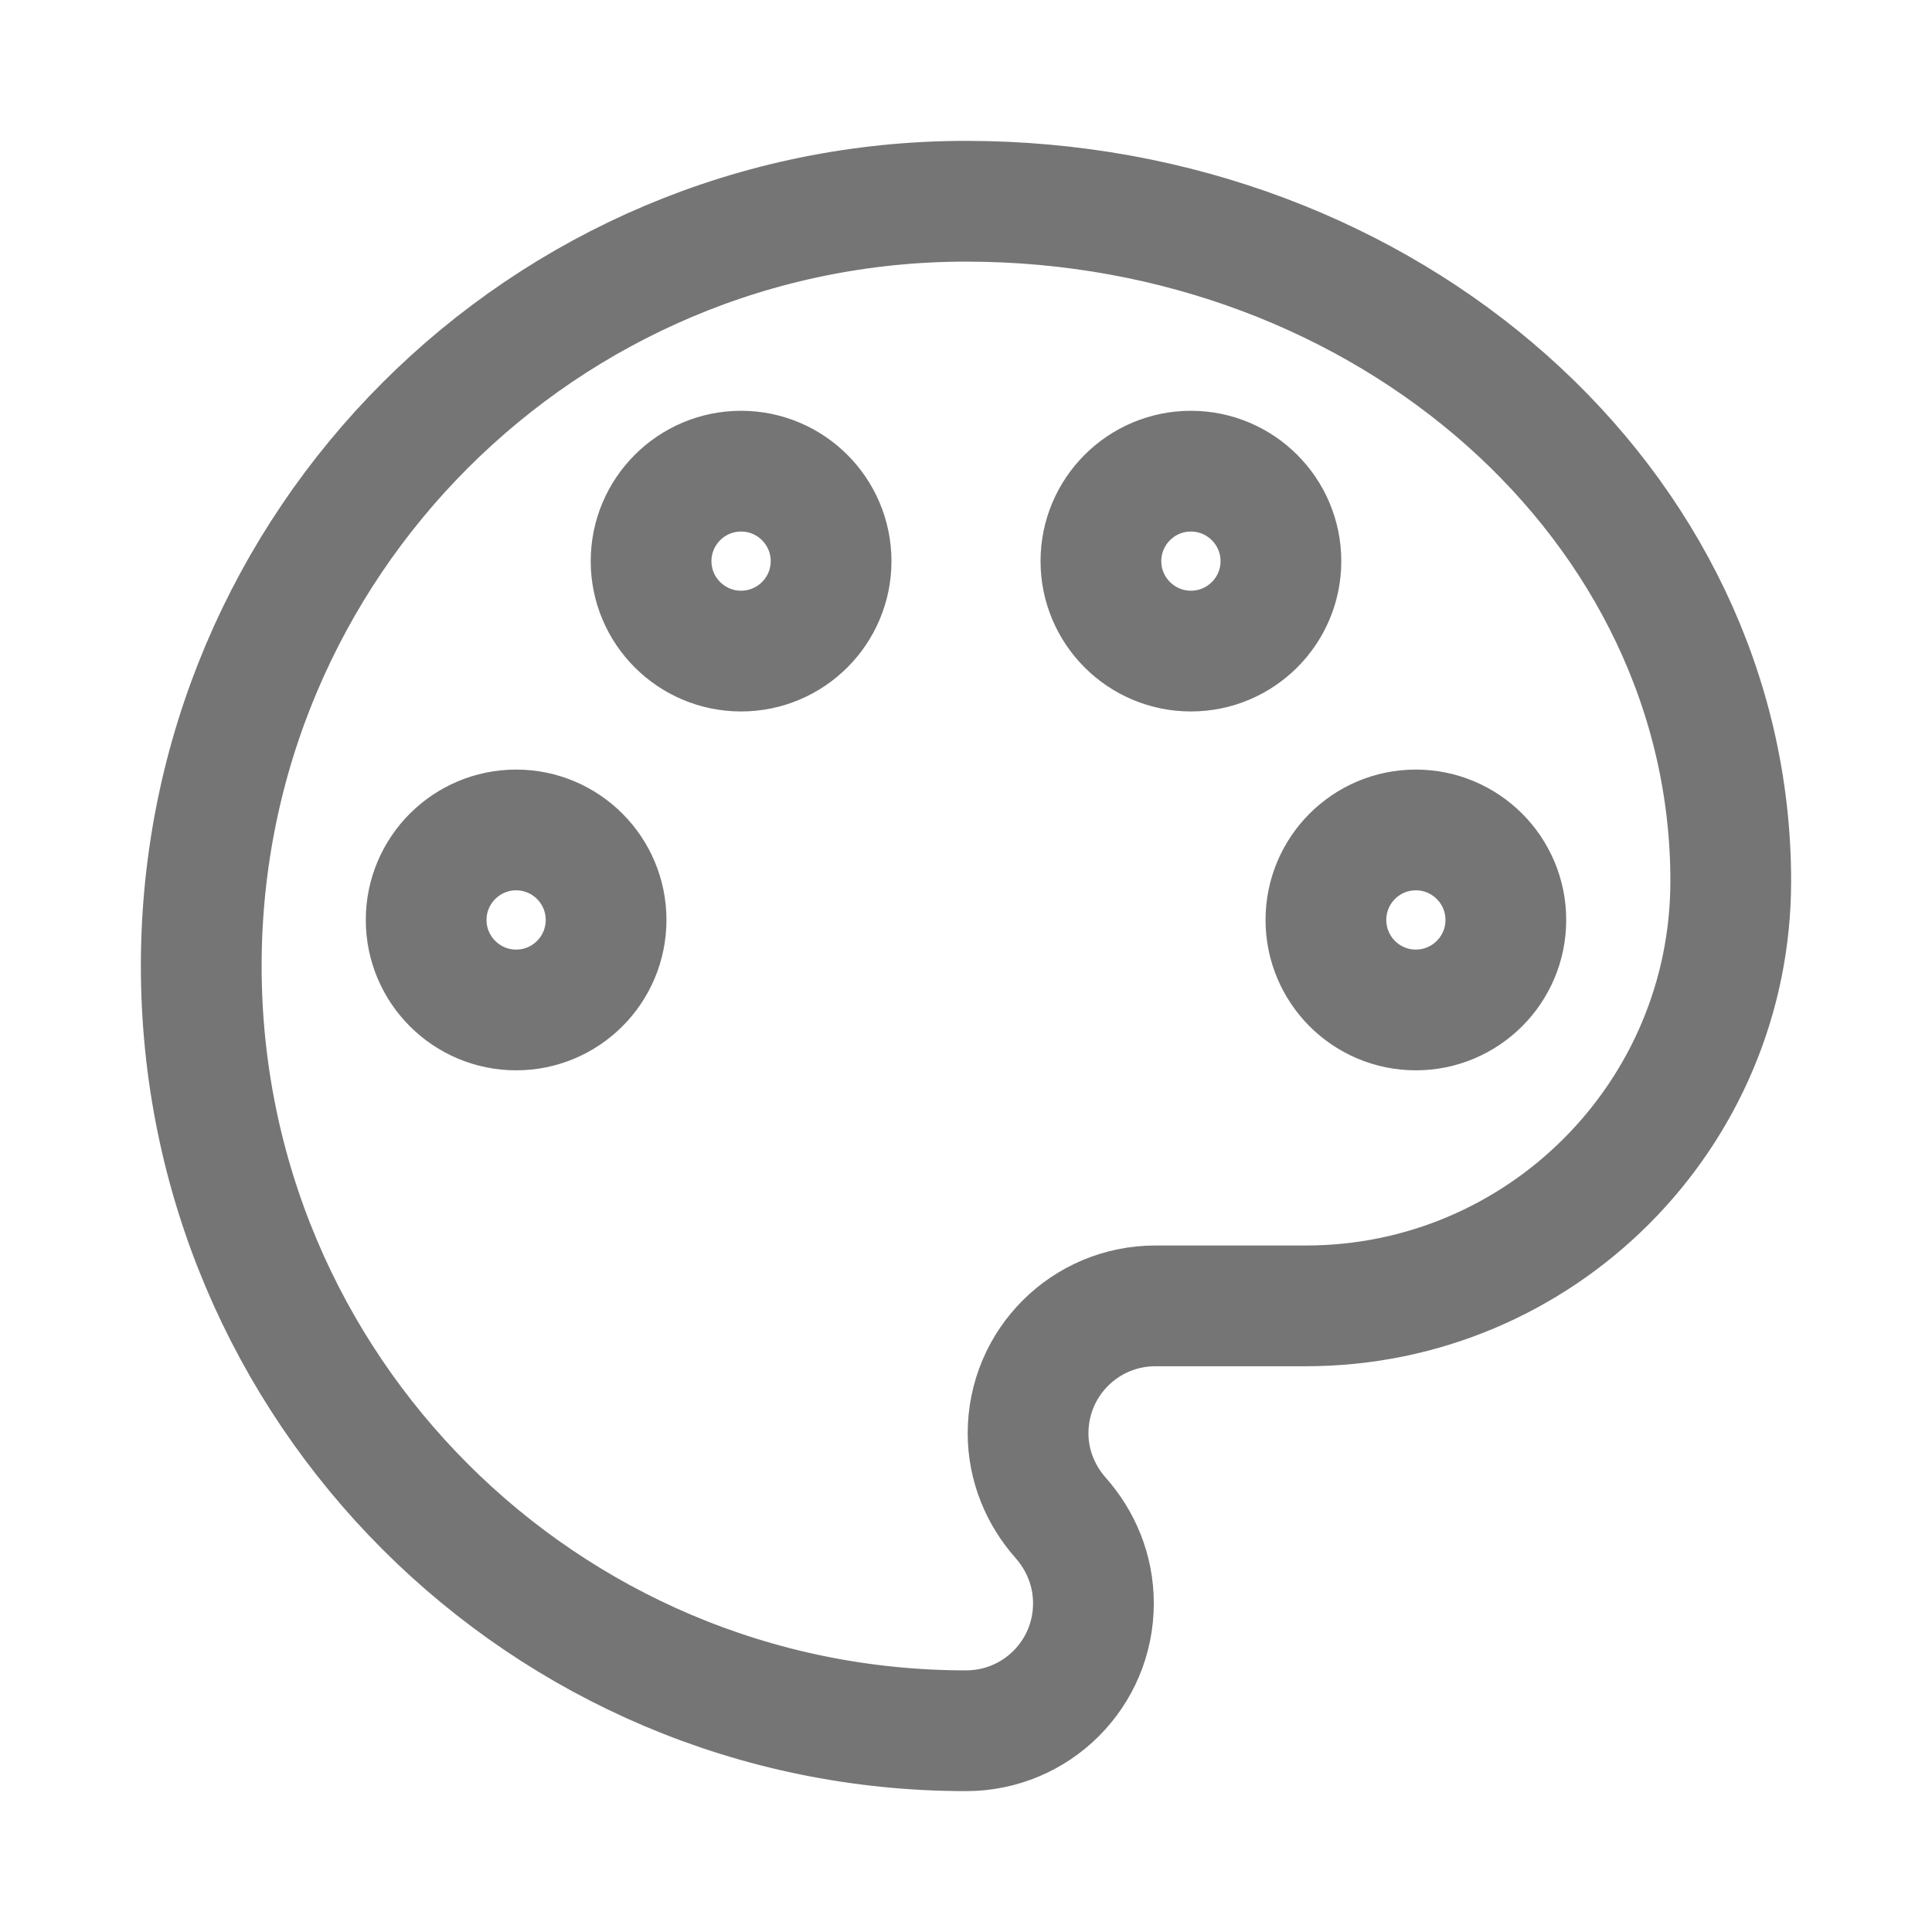
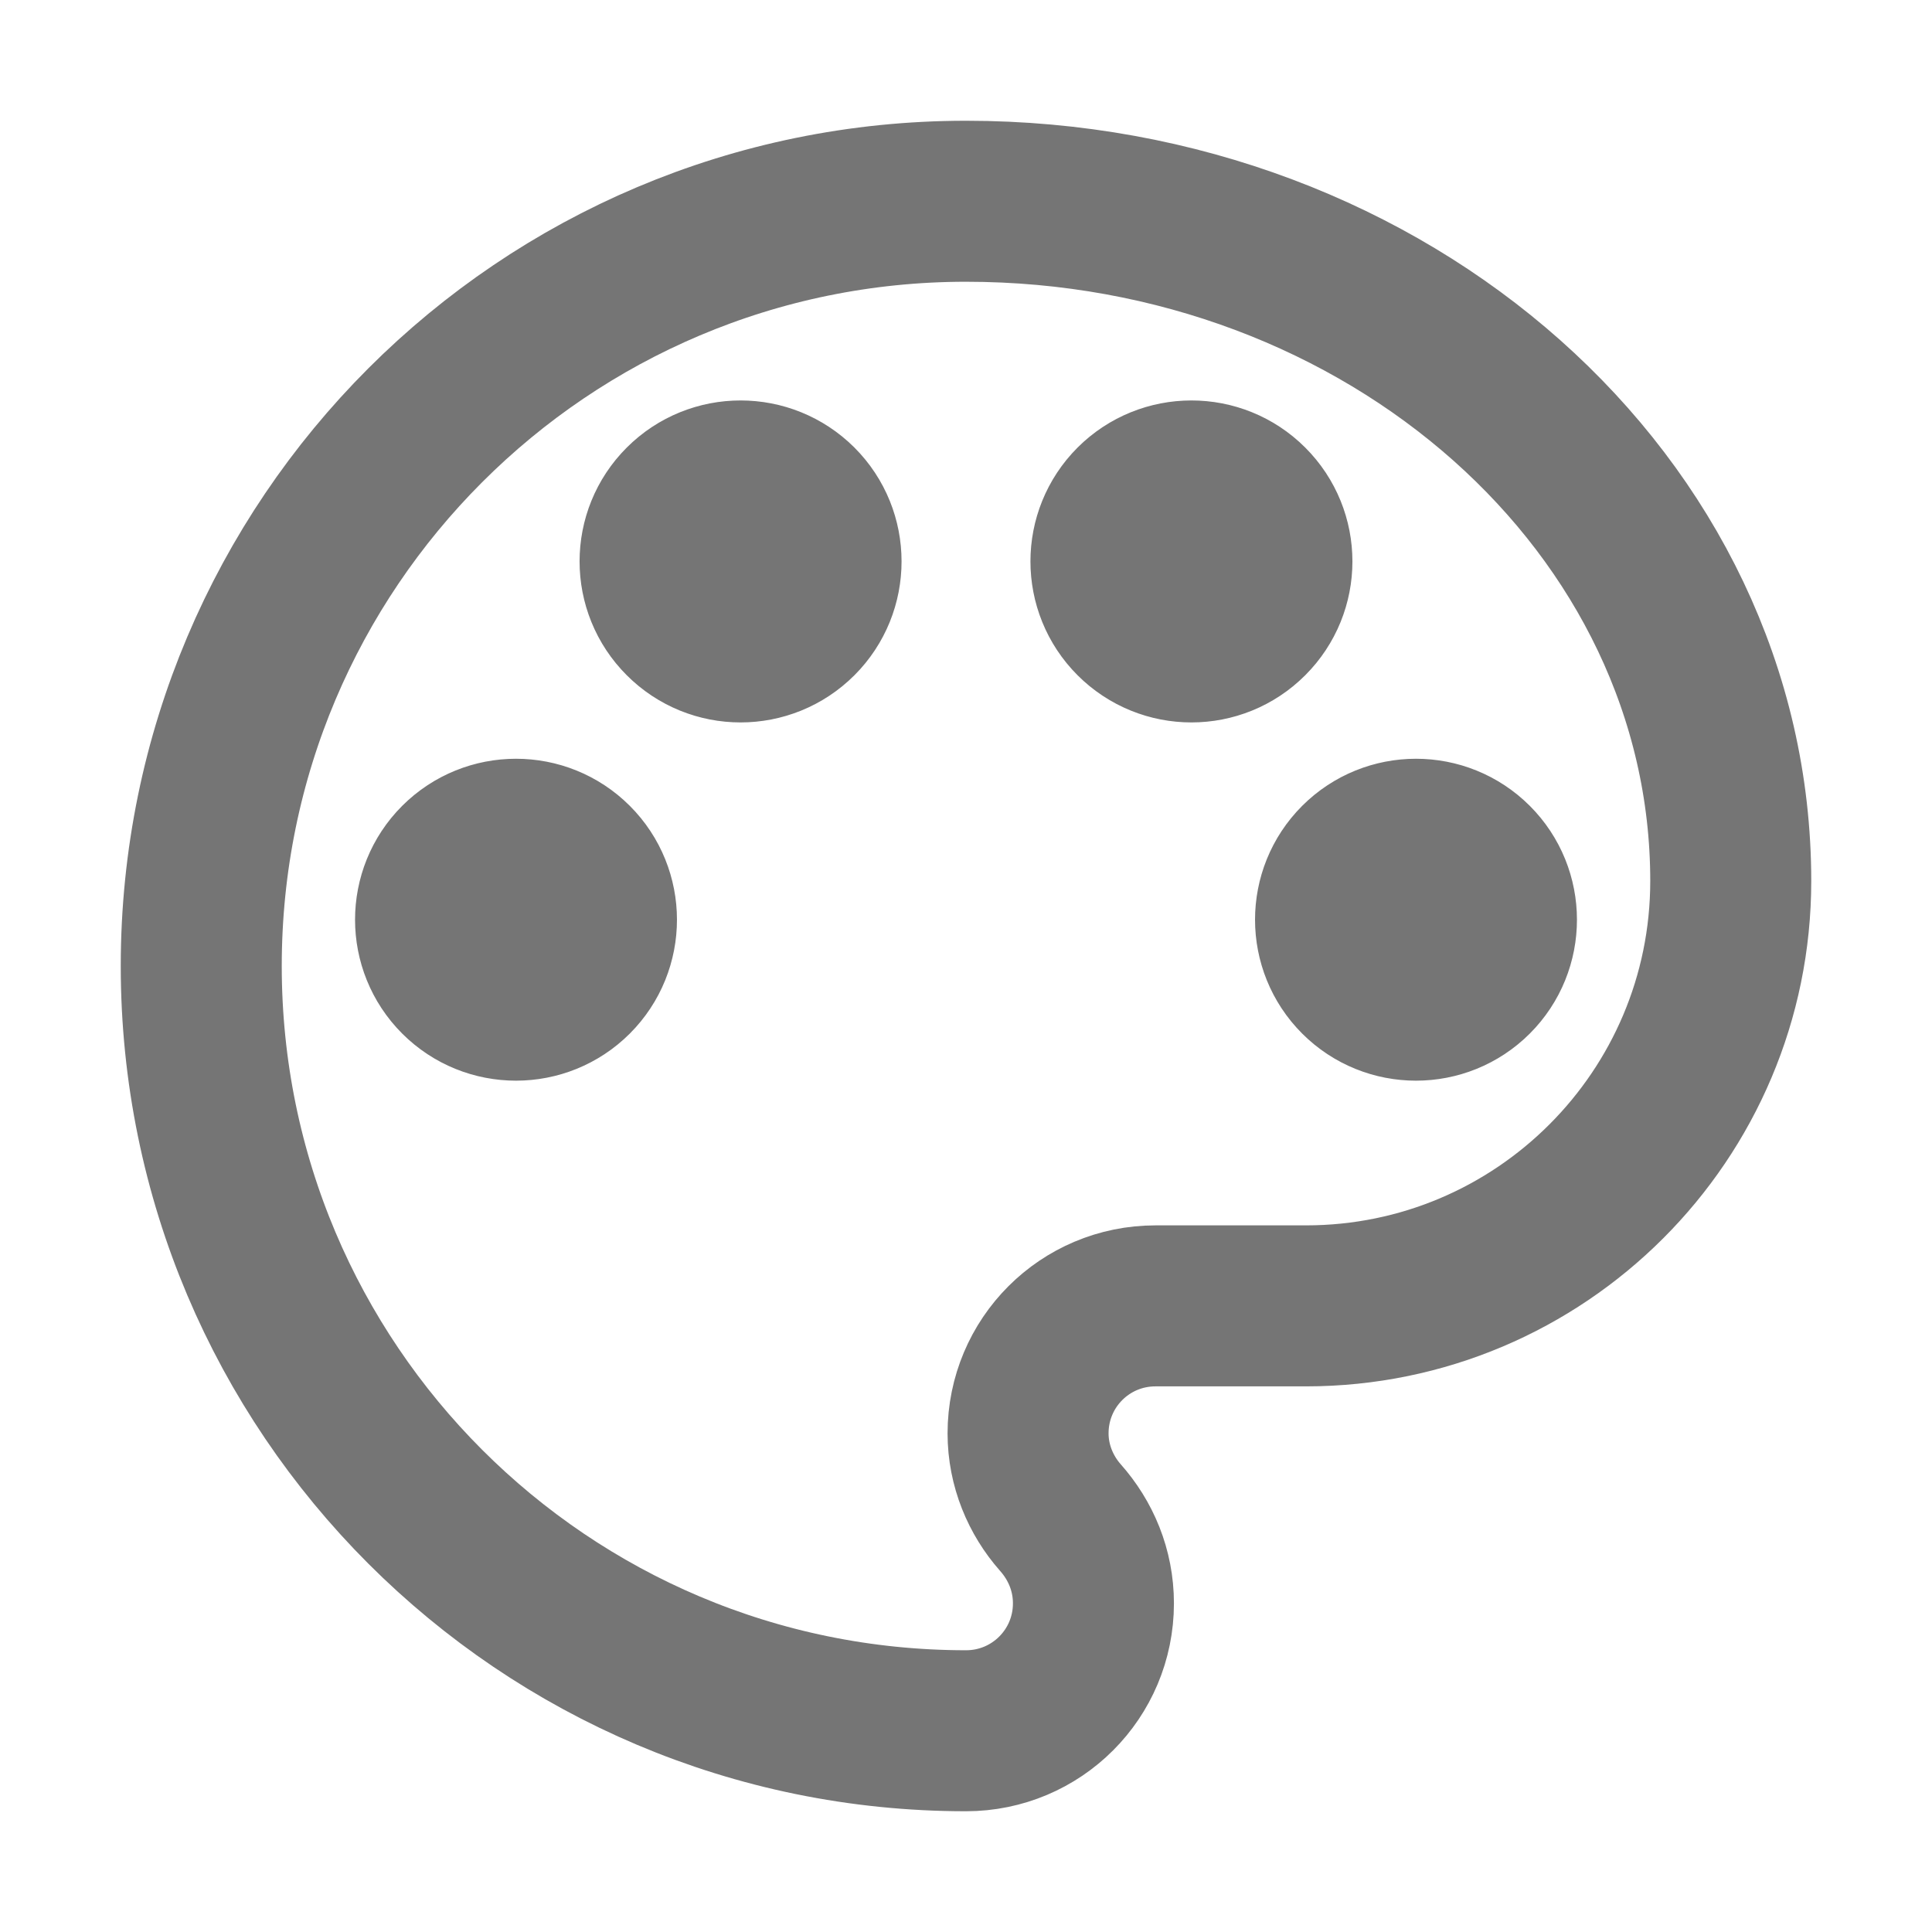
<svg xmlns="http://www.w3.org/2000/svg" fill-rule="evenodd" stroke-linejoin="round" stroke-miterlimit="1.414" clip-rule="evenodd" viewBox="0 0 24 24">
-   <path fill="none" stroke="#757575" stroke-width="1.5" d="M12 2.5c-5.246 0-9.5 4.254-9.5 9.5s4.254 9.5 9.5 9.5c.876   0 1.583-.707 1.583-1.583 0-.412-.158-.781-.411-1.066-.243-.275-.401-.644-.401-1.045   0-.877.707-1.584 1.583-1.584h1.868c2.914 0 5.278-2.364 5.278-5.278C21.5    6.279 17.246 2.5 12 2.5z M5.294 11.428c0-.617.501-1.118 1.118-1.118.617    0 1.117.501 1.117 1.118 0 .617-.5 1.118-1.117 1.118s-1.118-.501-1.118-1.118zM8.088    6.971c0-.617.501-1.118 1.118-1.118.617 0 1.118.501 1.118 1.118 0 .616-.501 1.117-1.118   1.117-.617 0-1.118-.501-1.118-1.117zM13.676 6.971c0-.617.501-1.118   1.118-1.118.617 0 1.118.501 1.118 1.118 0 .616-.501 1.117-1.118    1.117-.617 0-1.118-.501-1.118-1.117zM16.471 11.428c0-.617.5-1.118   1.117-1.118s1.118.501 1.118 1.118c0 .617-.501 1.118-1.118 1.118-.617   0-1.117-.501-1.117-1.118z" />
+   <path fill="none" stroke="#757575" stroke-width="2" d="M12 2.5c-5.246 0-9.5 4.254-9.5 9.5s4.254 9.5 9.5 9.5c.876 0 1.583-.707    1.583-1.583 0-.412-.158-.781-.411-1.066-.243-.275-.401-.644-.401-1.045   0-.877.707-1.584 1.583-1.584h1.868c2.914 0 5.278-2.364 5.278-5.278C21.5    6.279 17.246 2.5 12 2.5z M5.703 10.718c.39-.39 1.024-.39 1.414 0 .39.39.39    1.024 0 1.414-.39.39-1.024.39-1.414 0-.39-.39-.39-1.024 0-1.414zM8.493    6.267c.39-.39 1.023-.39 1.414 0 .39.39.39 1.024 0 1.414-.391.391-1.024.391-1.414   0-.391-.39-.391-1.024 0-1.414zM14.093 6.267c.391-.39 1.024-.39 1.414 0 .391.39.391    1.024 0 1.414-.39.391-1.023.391-1.414 0-.39-.39-.39-1.024 0-1.414zM16.883    10.718c.39-.39 1.024-.39 1.414 0 .39.39.39    1.024 0 1.414-.39.39-1.024.39-1.414 0-.39-.39-.39-1.024 0-1.414z" />
</svg>
